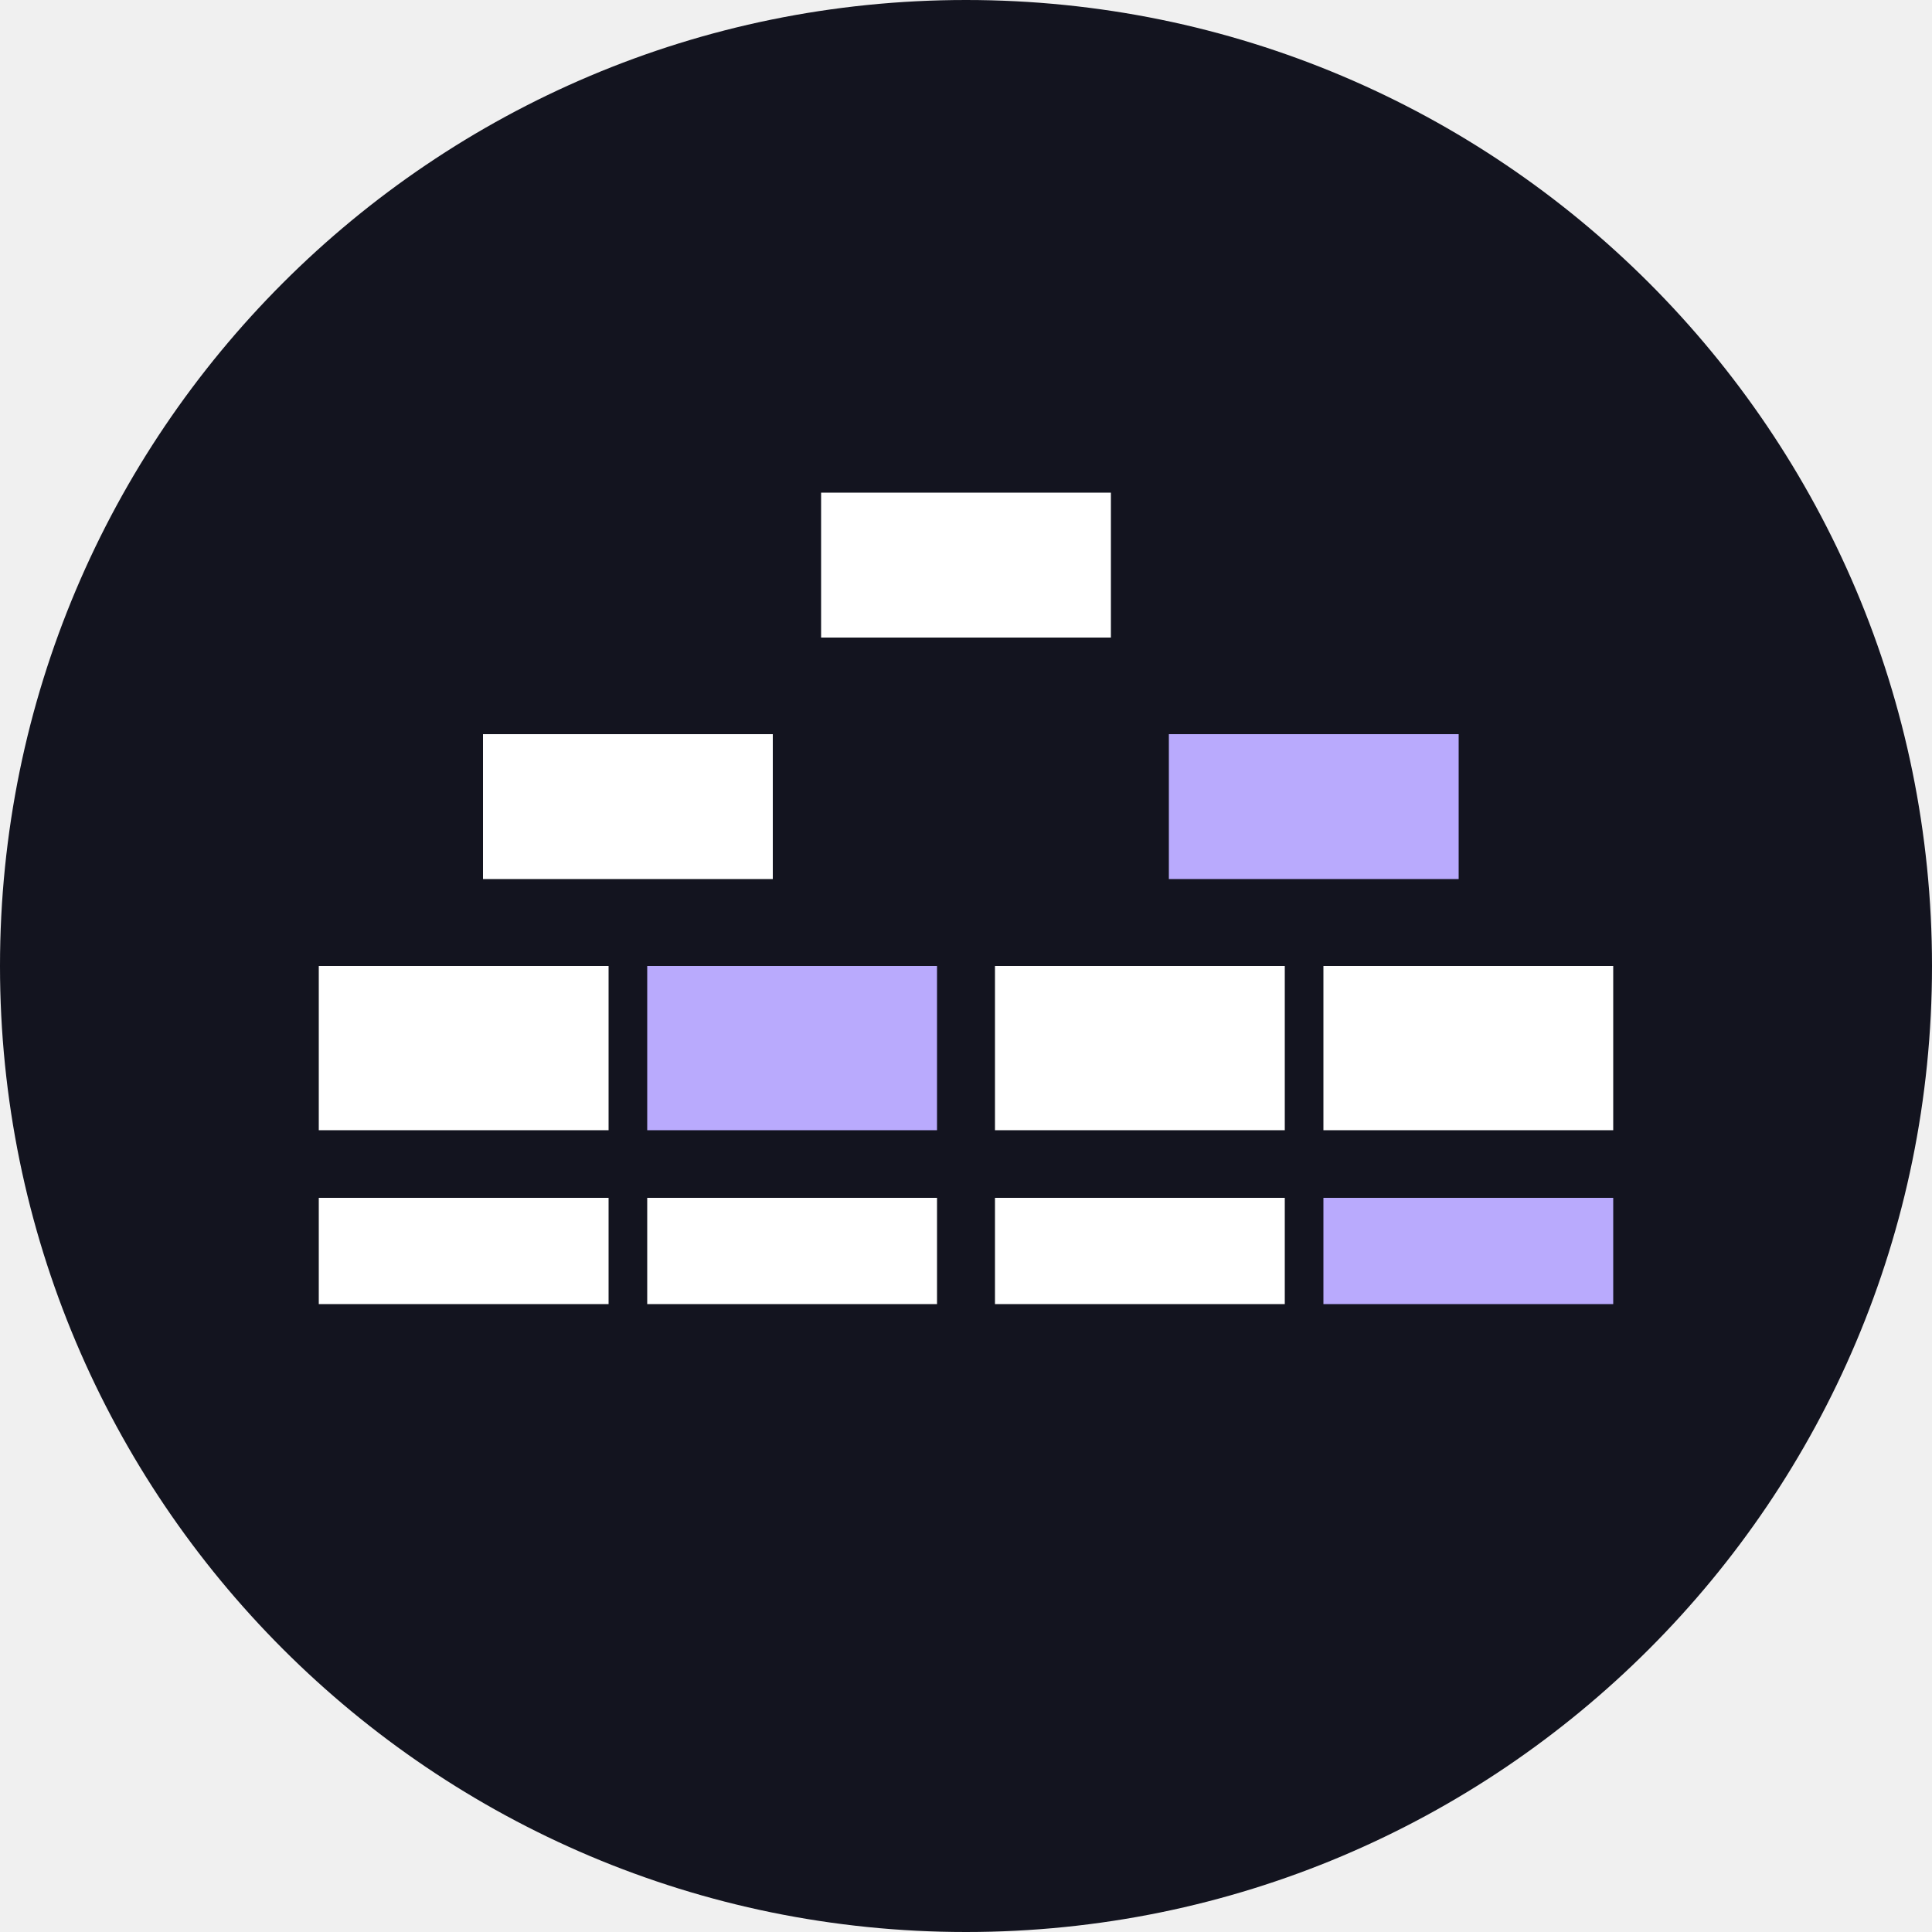
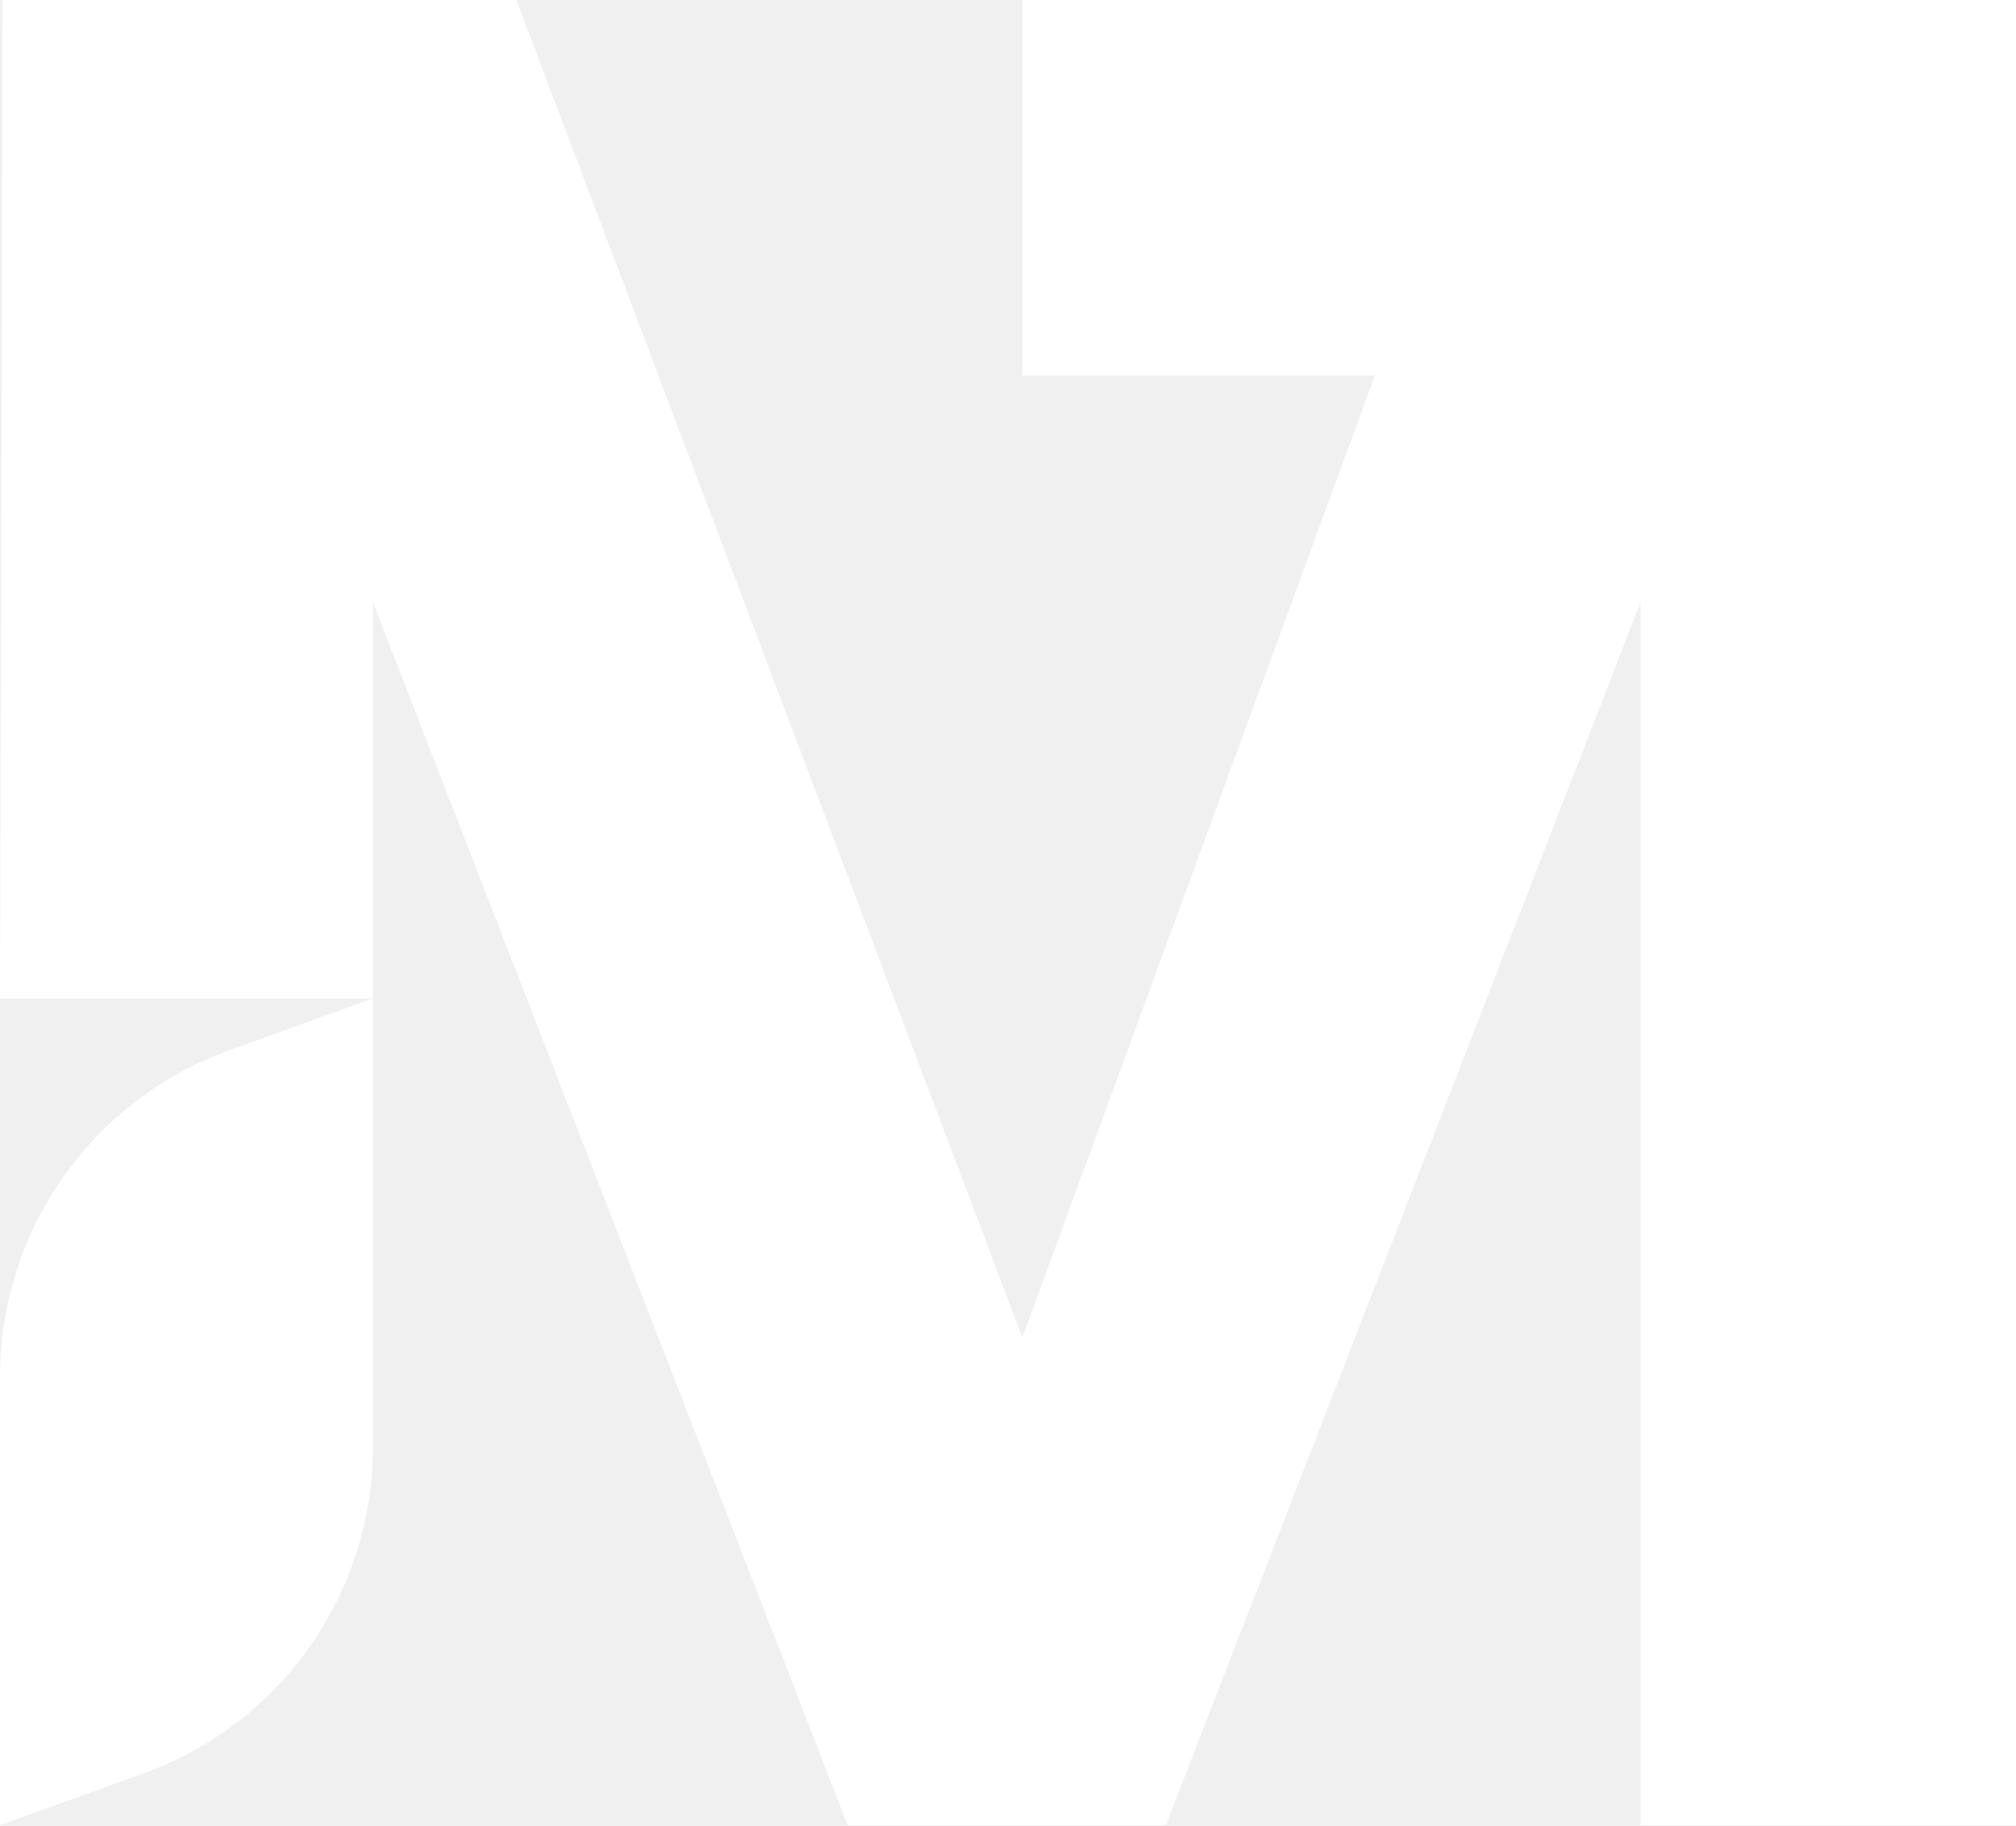
- <svg xmlns="http://www.w3.org/2000/svg" width="200" height="200" viewBox="0 0 200 200" fill="none">
-   <rect width="200" height="200" rx="100" fill="#13141F" />
-   <rect x="121" y="76" width="30" height="15" fill="#B9AAFD" />
-   <rect x="85" y="51" width="30" height="15" fill="white" />
-   <rect x="50" y="76" width="30" height="15" fill="white" />
-   <rect x="33" y="100" width="30" height="17" fill="white" />
-   <rect x="33" y="124" width="30" height="11" fill="white" />
-   <rect x="67" y="124" width="30" height="11" fill="white" />
-   <rect x="103" y="124" width="30" height="11" fill="white" />
-   <rect x="137" y="124" width="30" height="11" fill="#B9AAFD" />
-   <rect x="103" y="100" width="30" height="17" fill="white" />
-   <rect x="137" y="100" width="30" height="17" fill="white" />
-   <rect x="67" y="100" width="30" height="17" fill="#B9AAFD" />
+ <svg xmlns="http://www.w3.org/2000/svg" version="1.1" viewBox="0 0 800 724.5">
+   <defs>
+     <style>
+       .cls-1 {
+         fill: #fff;
+       }
+     </style>
+   </defs>
+   <g>
+     <g id="Calque_1">
+       <g>
+         <polygon class="cls-1" points="405.7 149 545.6 149 405.7 530.9 204.9 0 1 0 0 396.3 148 396.3 148 239.1 336.4 724.5 462.6 724.5 651 239.1 651 724.5 800 724.5 800 149 800 0 800 0 405.7 0 405.7 149" />
+         <path class="cls-1" d="M0,546.5v178l57-20.6c54.6-19.7,91-71.5,91-129.6v-178l-57,20.6C36.4,436.6,0,488.5,0,546.5Z" />
+       </g>
+     </g>
+   </g>
</svg>
